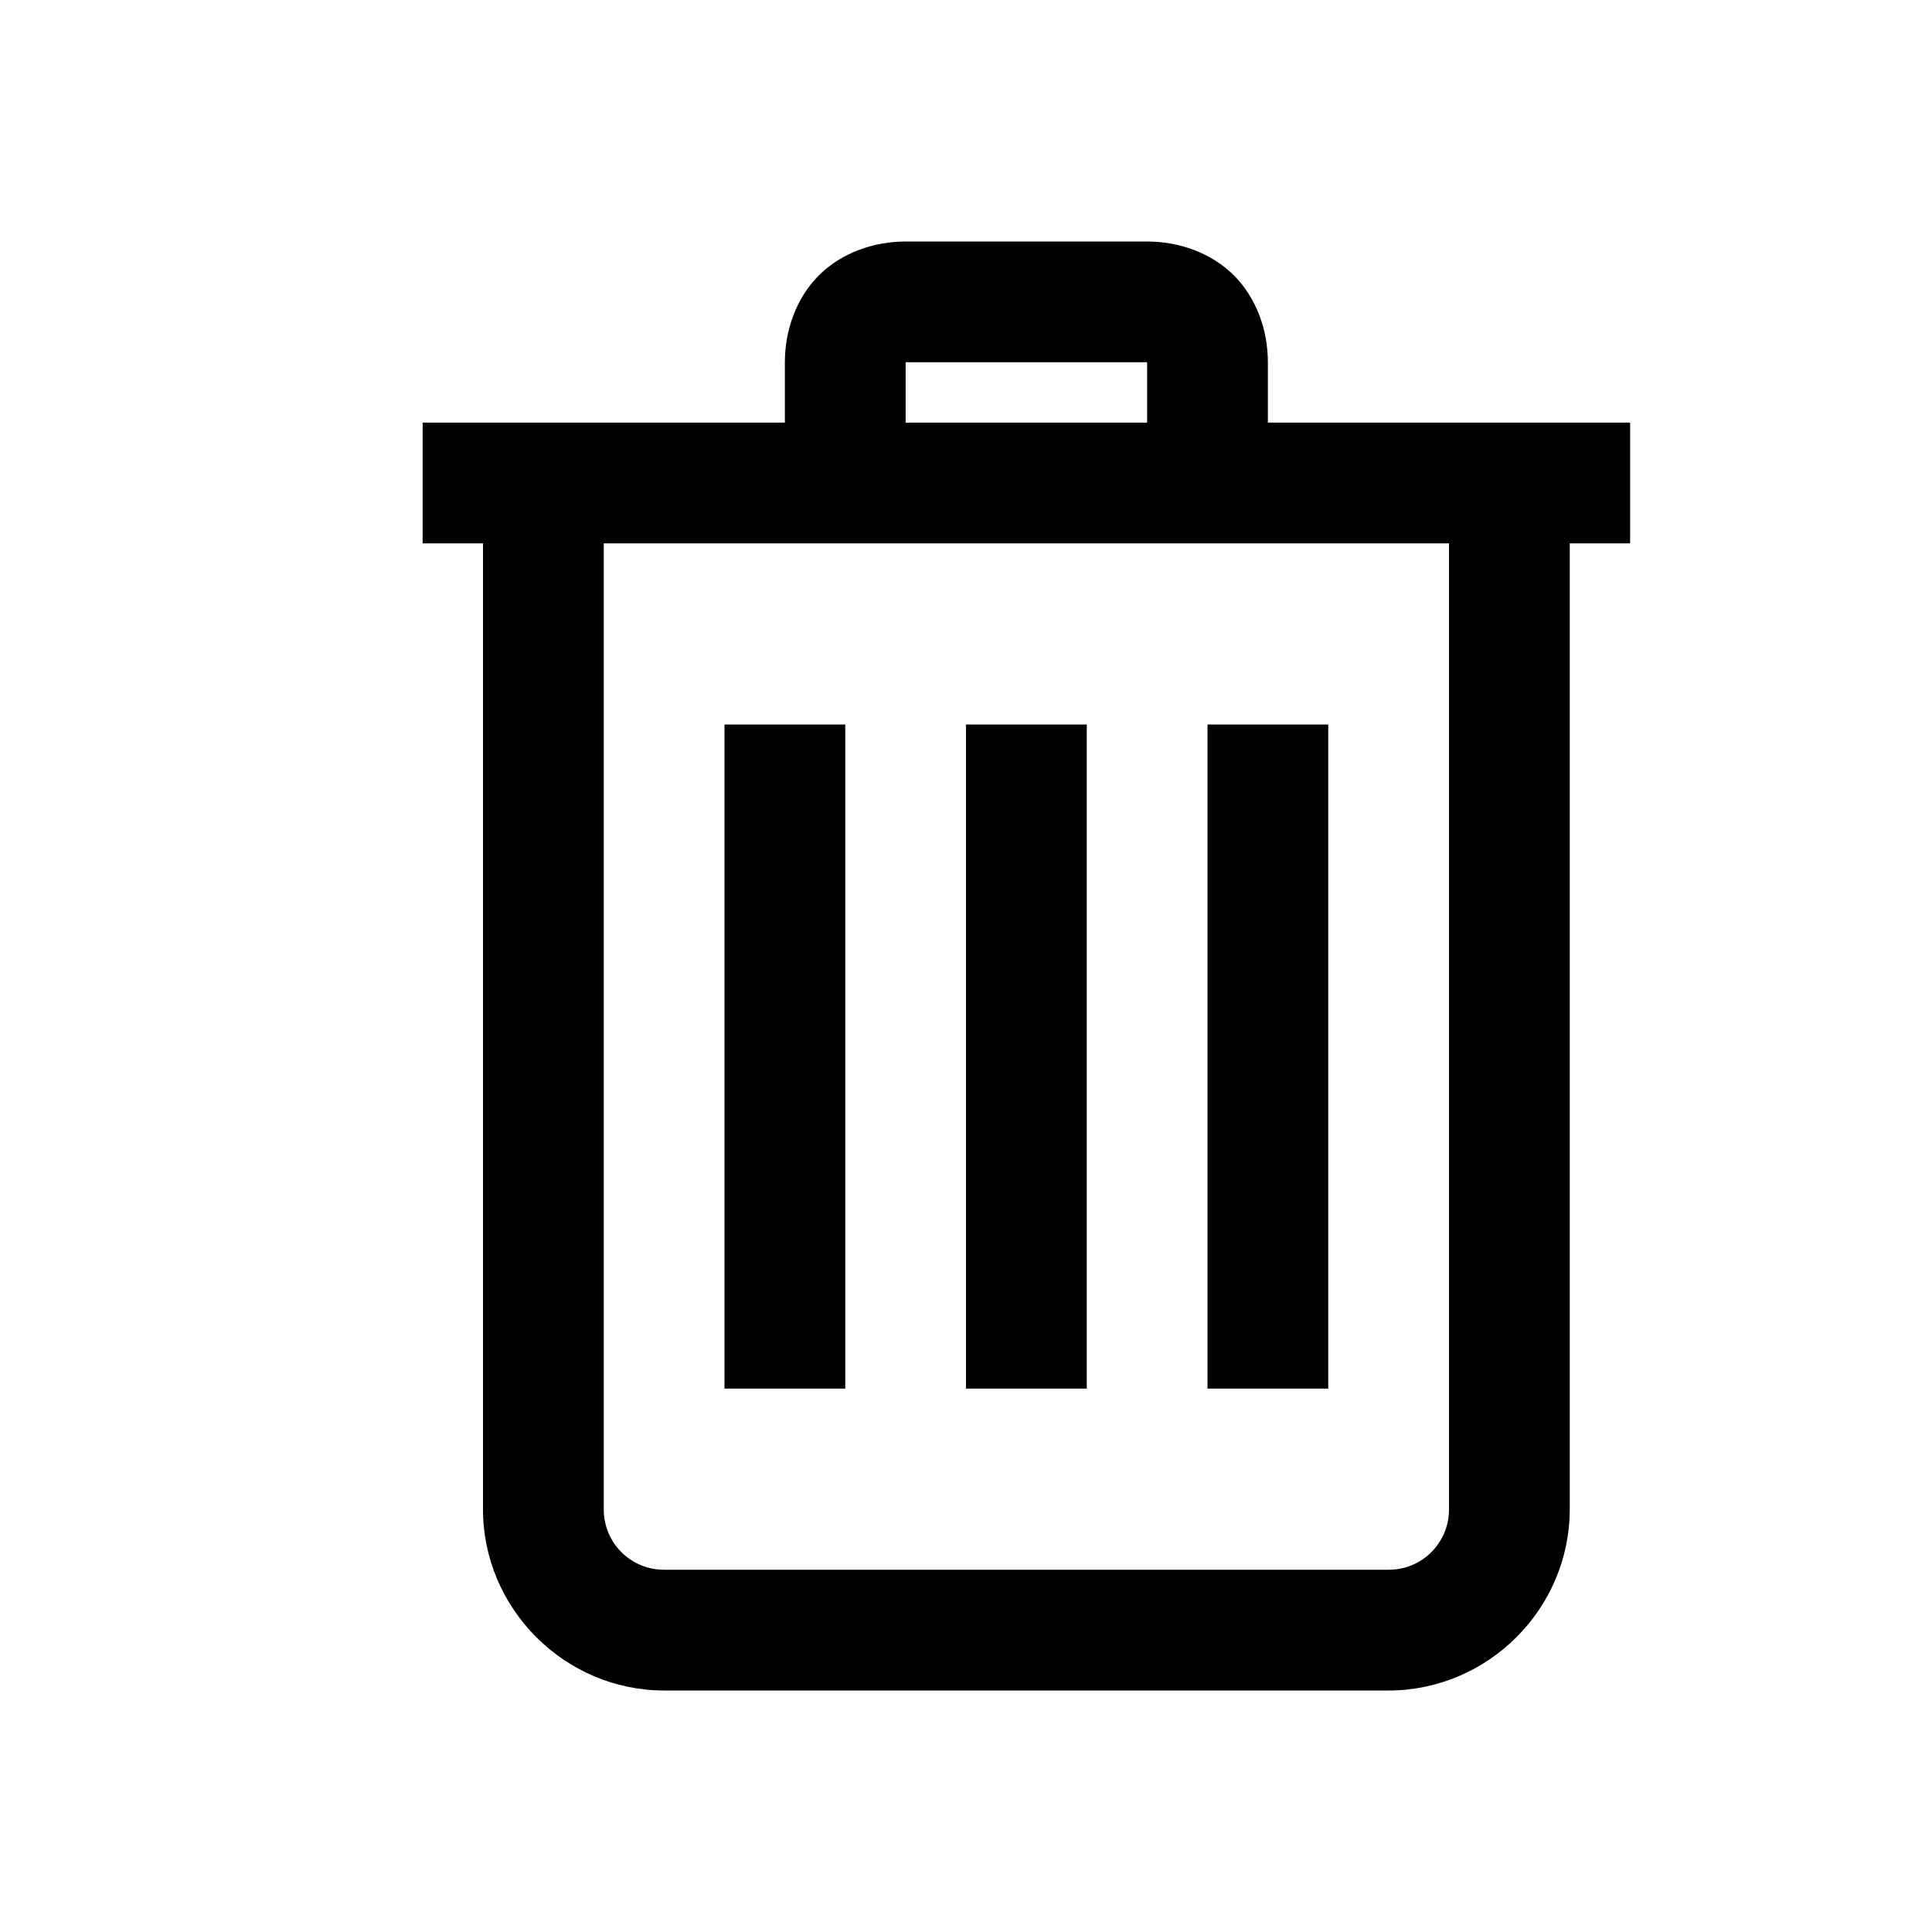
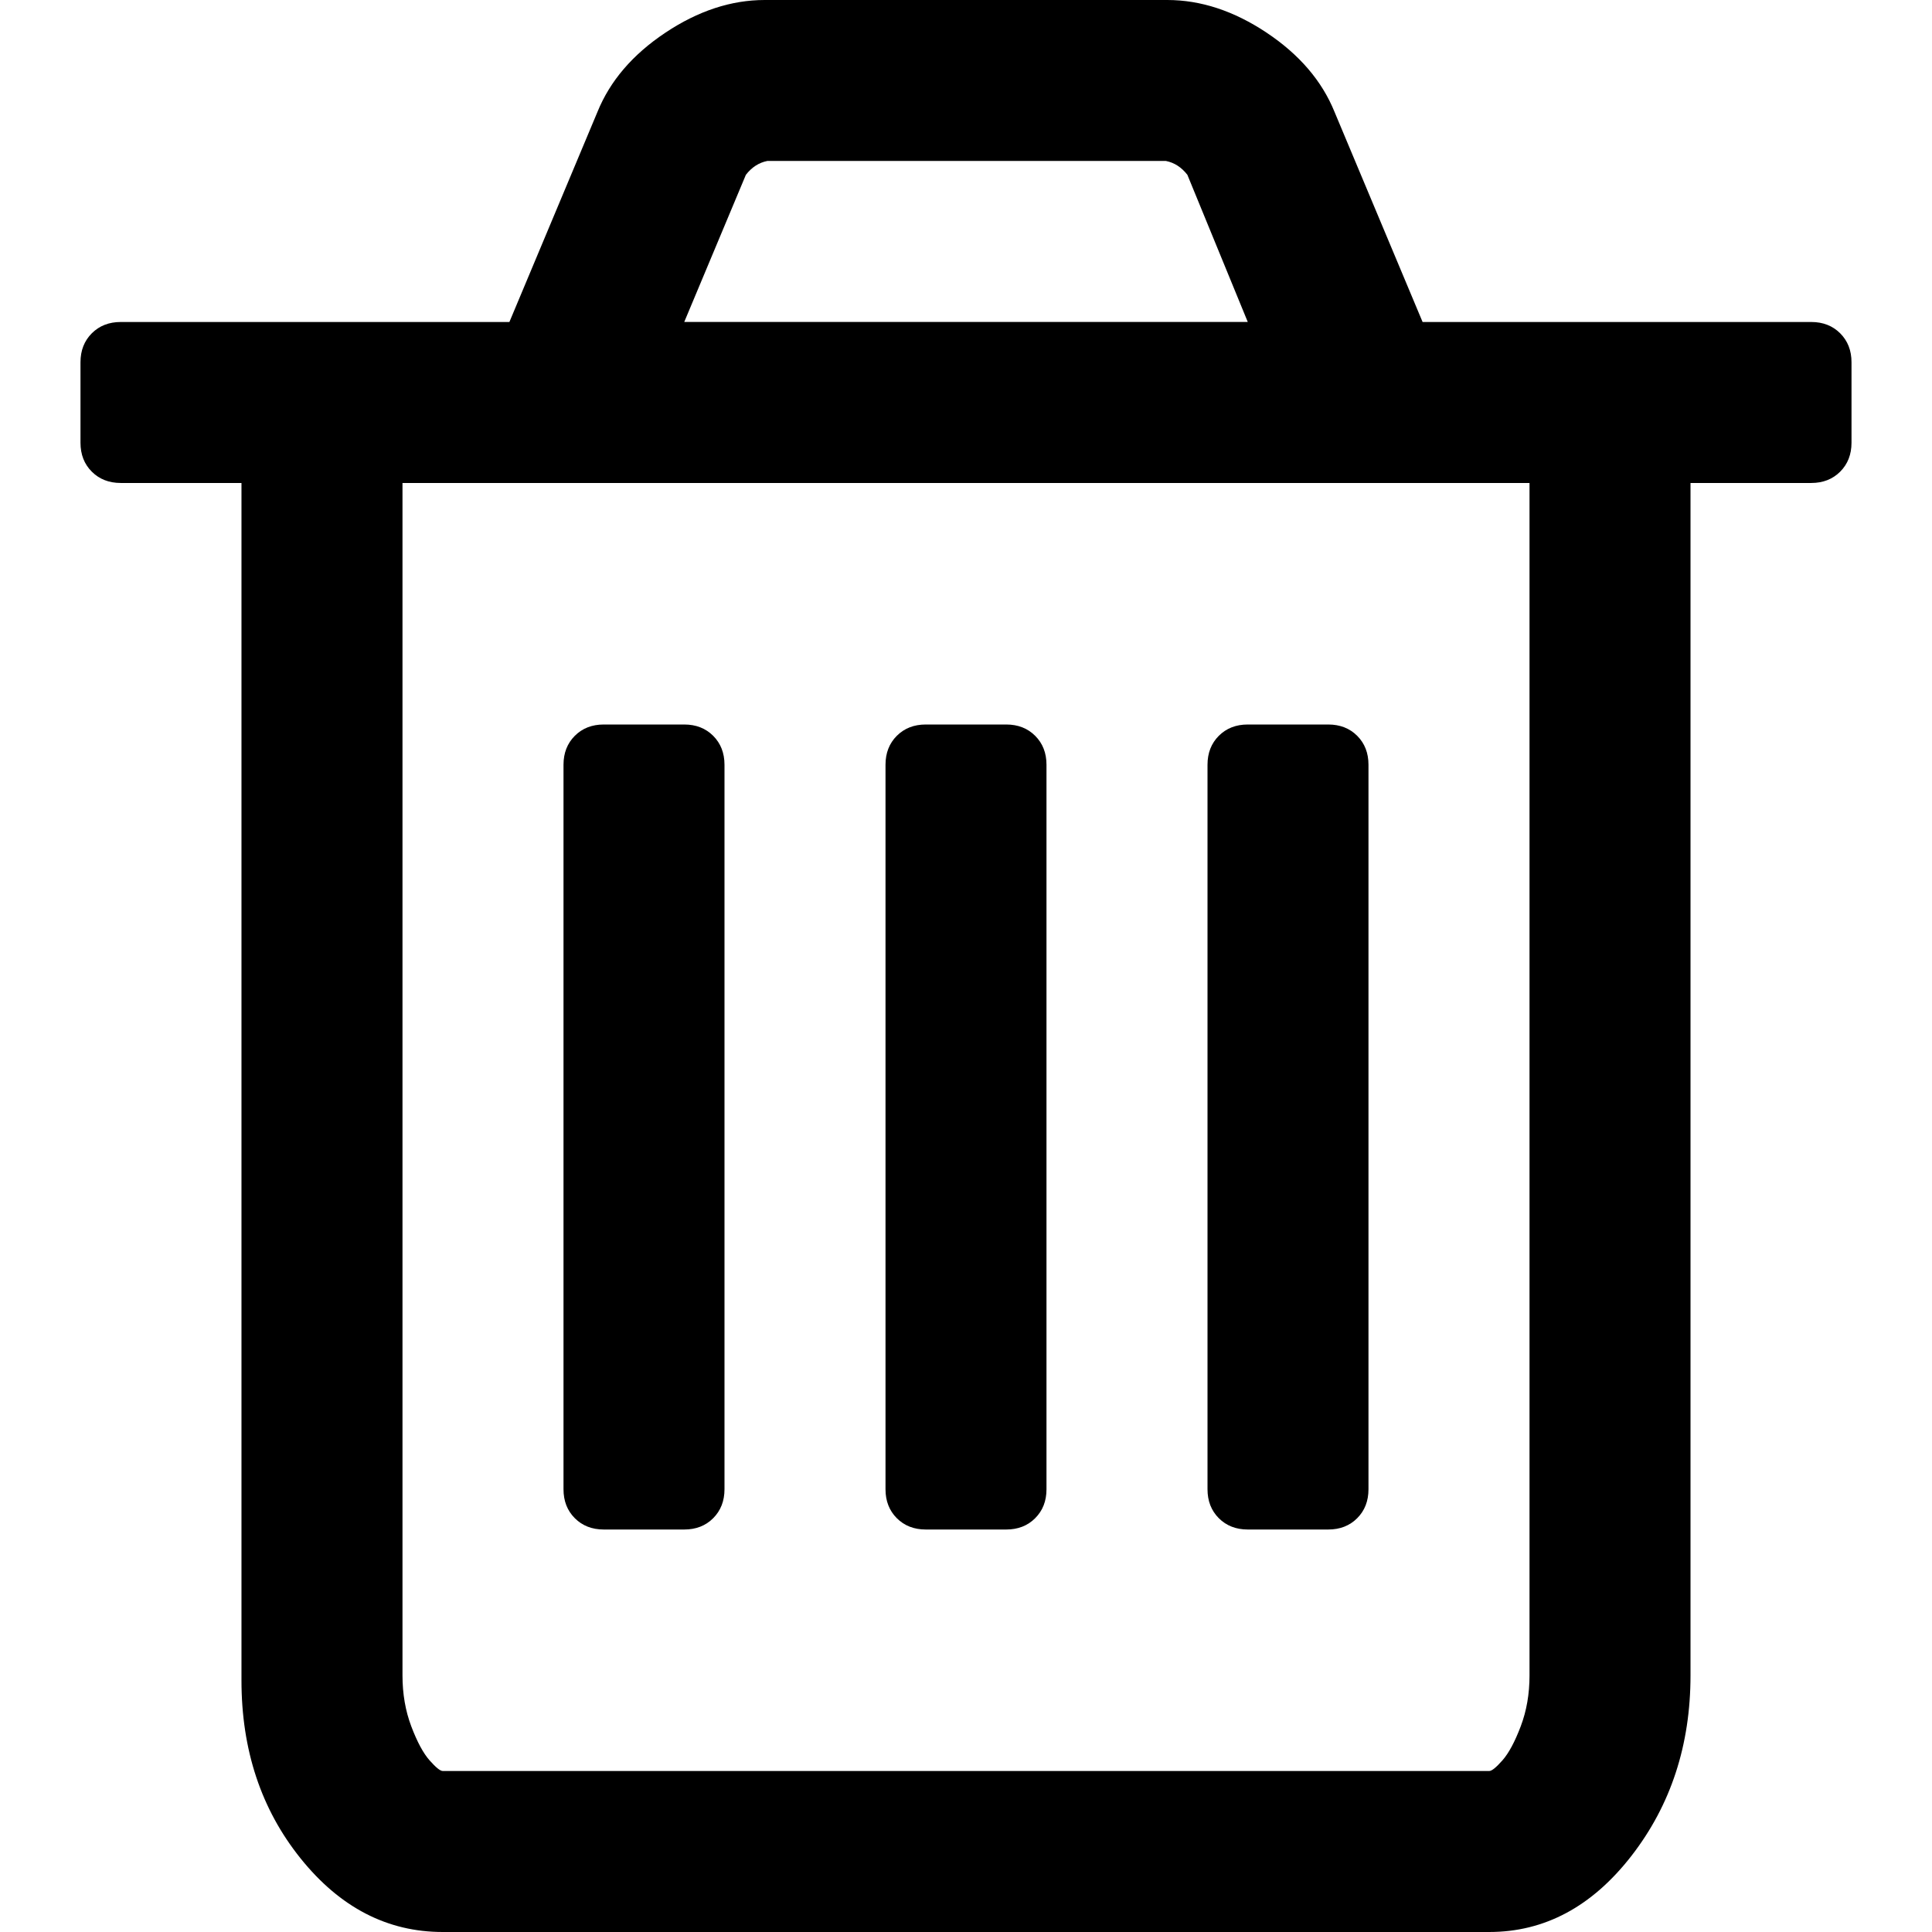
- <svg xmlns="http://www.w3.org/2000/svg" viewBox="0 0 32 32" width="32" height="32" fill="#000000">
-   <path d="M 15 4 C 14.477 4 13.941 4.184 13.562 4.562 C 13.184 4.941 13 5.477 13 6 L 13 7 L 7 7 L 7 9 L 8 9 L 8 25 C 8 26.645 9.355 28 11 28 L 23 28 C 24.645 28 26 26.645 26 25 L 26 9 L 27 9 L 27 7 L 21 7 L 21 6 C 21 5.477 20.816 4.941 20.438 4.562 C 20.059 4.184 19.523 4 19 4 Z M 15 6 L 19 6 L 19 7 L 15 7 Z M 10 9 L 24 9 L 24 25 C 24 25.555 23.555 26 23 26 L 11 26 C 10.445 26 10 25.555 10 25 Z M 12 12 L 12 23 L 14 23 L 14 12 Z M 16 12 L 16 23 L 18 23 L 18 12 Z M 20 12 L 20 23 L 22 23 L 22 12 Z" />
+ <svg xmlns="http://www.w3.org/2000/svg" version="1.1" id="Capa_1" x="0px" y="0px" width="438.529px" height="438.529px" viewBox="0 0 438.529 438.529" style="enable-background:new 0 0 438.529 438.529;" xml:space="preserve">
+   <g>
+     <g>
+       <path d="M417.689,75.654c-1.711-1.709-3.901-2.568-6.563-2.568h-88.224L302.917,25.41c-2.854-7.044-7.994-13.04-15.413-17.989    C280.078,2.473,272.556,0,264.945,0h-91.363c-7.611,0-15.131,2.473-22.554,7.421c-7.424,4.949-12.563,10.944-15.419,17.989    l-19.985,47.676h-88.22c-2.667,0-4.853,0.859-6.567,2.568c-1.709,1.713-2.568,3.903-2.568,6.567v18.274    c0,2.664,0.855,4.854,2.568,6.564c1.714,1.712,3.904,2.568,6.567,2.568h27.406v271.8c0,15.803,4.473,29.266,13.418,40.398    c8.947,11.139,19.701,16.703,32.264,16.703h237.542c12.566,0,23.319-5.756,32.265-17.268c8.945-11.52,13.415-25.174,13.415-40.971    V109.627h27.411c2.662,0,4.853-0.856,6.563-2.568c1.708-1.709,2.57-3.9,2.57-6.564V82.221    C420.26,79.557,419.397,77.367,417.689,75.654z M169.301,39.678c1.331-1.712,2.95-2.762,4.853-3.14h90.504    c1.903,0.381,3.525,1.43,4.854,3.14l13.709,33.404H155.311L169.301,39.678z M347.173,380.291c0,4.186-0.664,8.042-1.999,11.561    c-1.334,3.518-2.717,6.088-4.141,7.706c-1.431,1.622-2.423,2.427-2.998,2.427H100.493c-0.571,0-1.565-0.805-2.996-2.427    c-1.429-1.618-2.81-4.188-4.143-7.706c-1.331-3.519-1.997-7.379-1.997-11.561V109.627h255.815V380.291z" />
+       <path d="M137.04,347.172h18.271c2.667,0,4.858-0.855,6.567-2.567c1.709-1.718,2.568-3.901,2.568-6.57V173.581    c0-2.663-0.859-4.853-2.568-6.567c-1.714-1.709-3.899-2.565-6.567-2.565H137.04c-2.667,0-4.854,0.855-6.567,2.565    c-1.711,1.714-2.568,3.904-2.568,6.567v164.454c0,2.669,0.854,4.853,2.568,6.57C132.186,346.316,134.373,347.172,137.04,347.172z" />
+       <path d="M210.129,347.172h18.271c2.666,0,4.856-0.855,6.564-2.567c1.718-1.718,2.569-3.901,2.569-6.57V173.581    c0-2.663-0.852-4.853-2.569-6.567c-1.708-1.709-3.898-2.565-6.564-2.565h-18.271c-2.664,0-4.854,0.855-6.567,2.565    c-1.714,1.714-2.568,3.904-2.568,6.567v164.454c0,2.669,0.854,4.853,2.568,6.57C205.274,346.316,207.465,347.172,210.129,347.172z    " />
+       <path d="M283.22,347.172h18.268c2.669,0,4.859-0.855,6.57-2.567c1.711-1.718,2.562-3.901,2.562-6.57V173.581    c0-2.663-0.852-4.853-2.562-6.567c-1.711-1.709-3.901-2.565-6.57-2.565H283.22c-2.67,0-4.853,0.855-6.571,2.565    c-1.711,1.714-2.566,3.904-2.566,6.567v164.454c0,2.669,0.855,4.853,2.566,6.57C278.367,346.316,280.55,347.172,283.22,347.172z" />
+     </g>
+   </g>
+   <g>
+ </g>
+   <g>
+ </g>
+   <g>
+ </g>
+   <g>
+ </g>
+   <g>
+ </g>
+   <g>
+ </g>
+   <g>
+ </g>
+   <g>
+ </g>
+   <g>
+ </g>
+   <g>
+ </g>
+   <g>
+ </g>
+   <g>
+ </g>
+   <g>
+ </g>
+   <g>
+ </g>
+   <g>
+ </g>
</svg>
